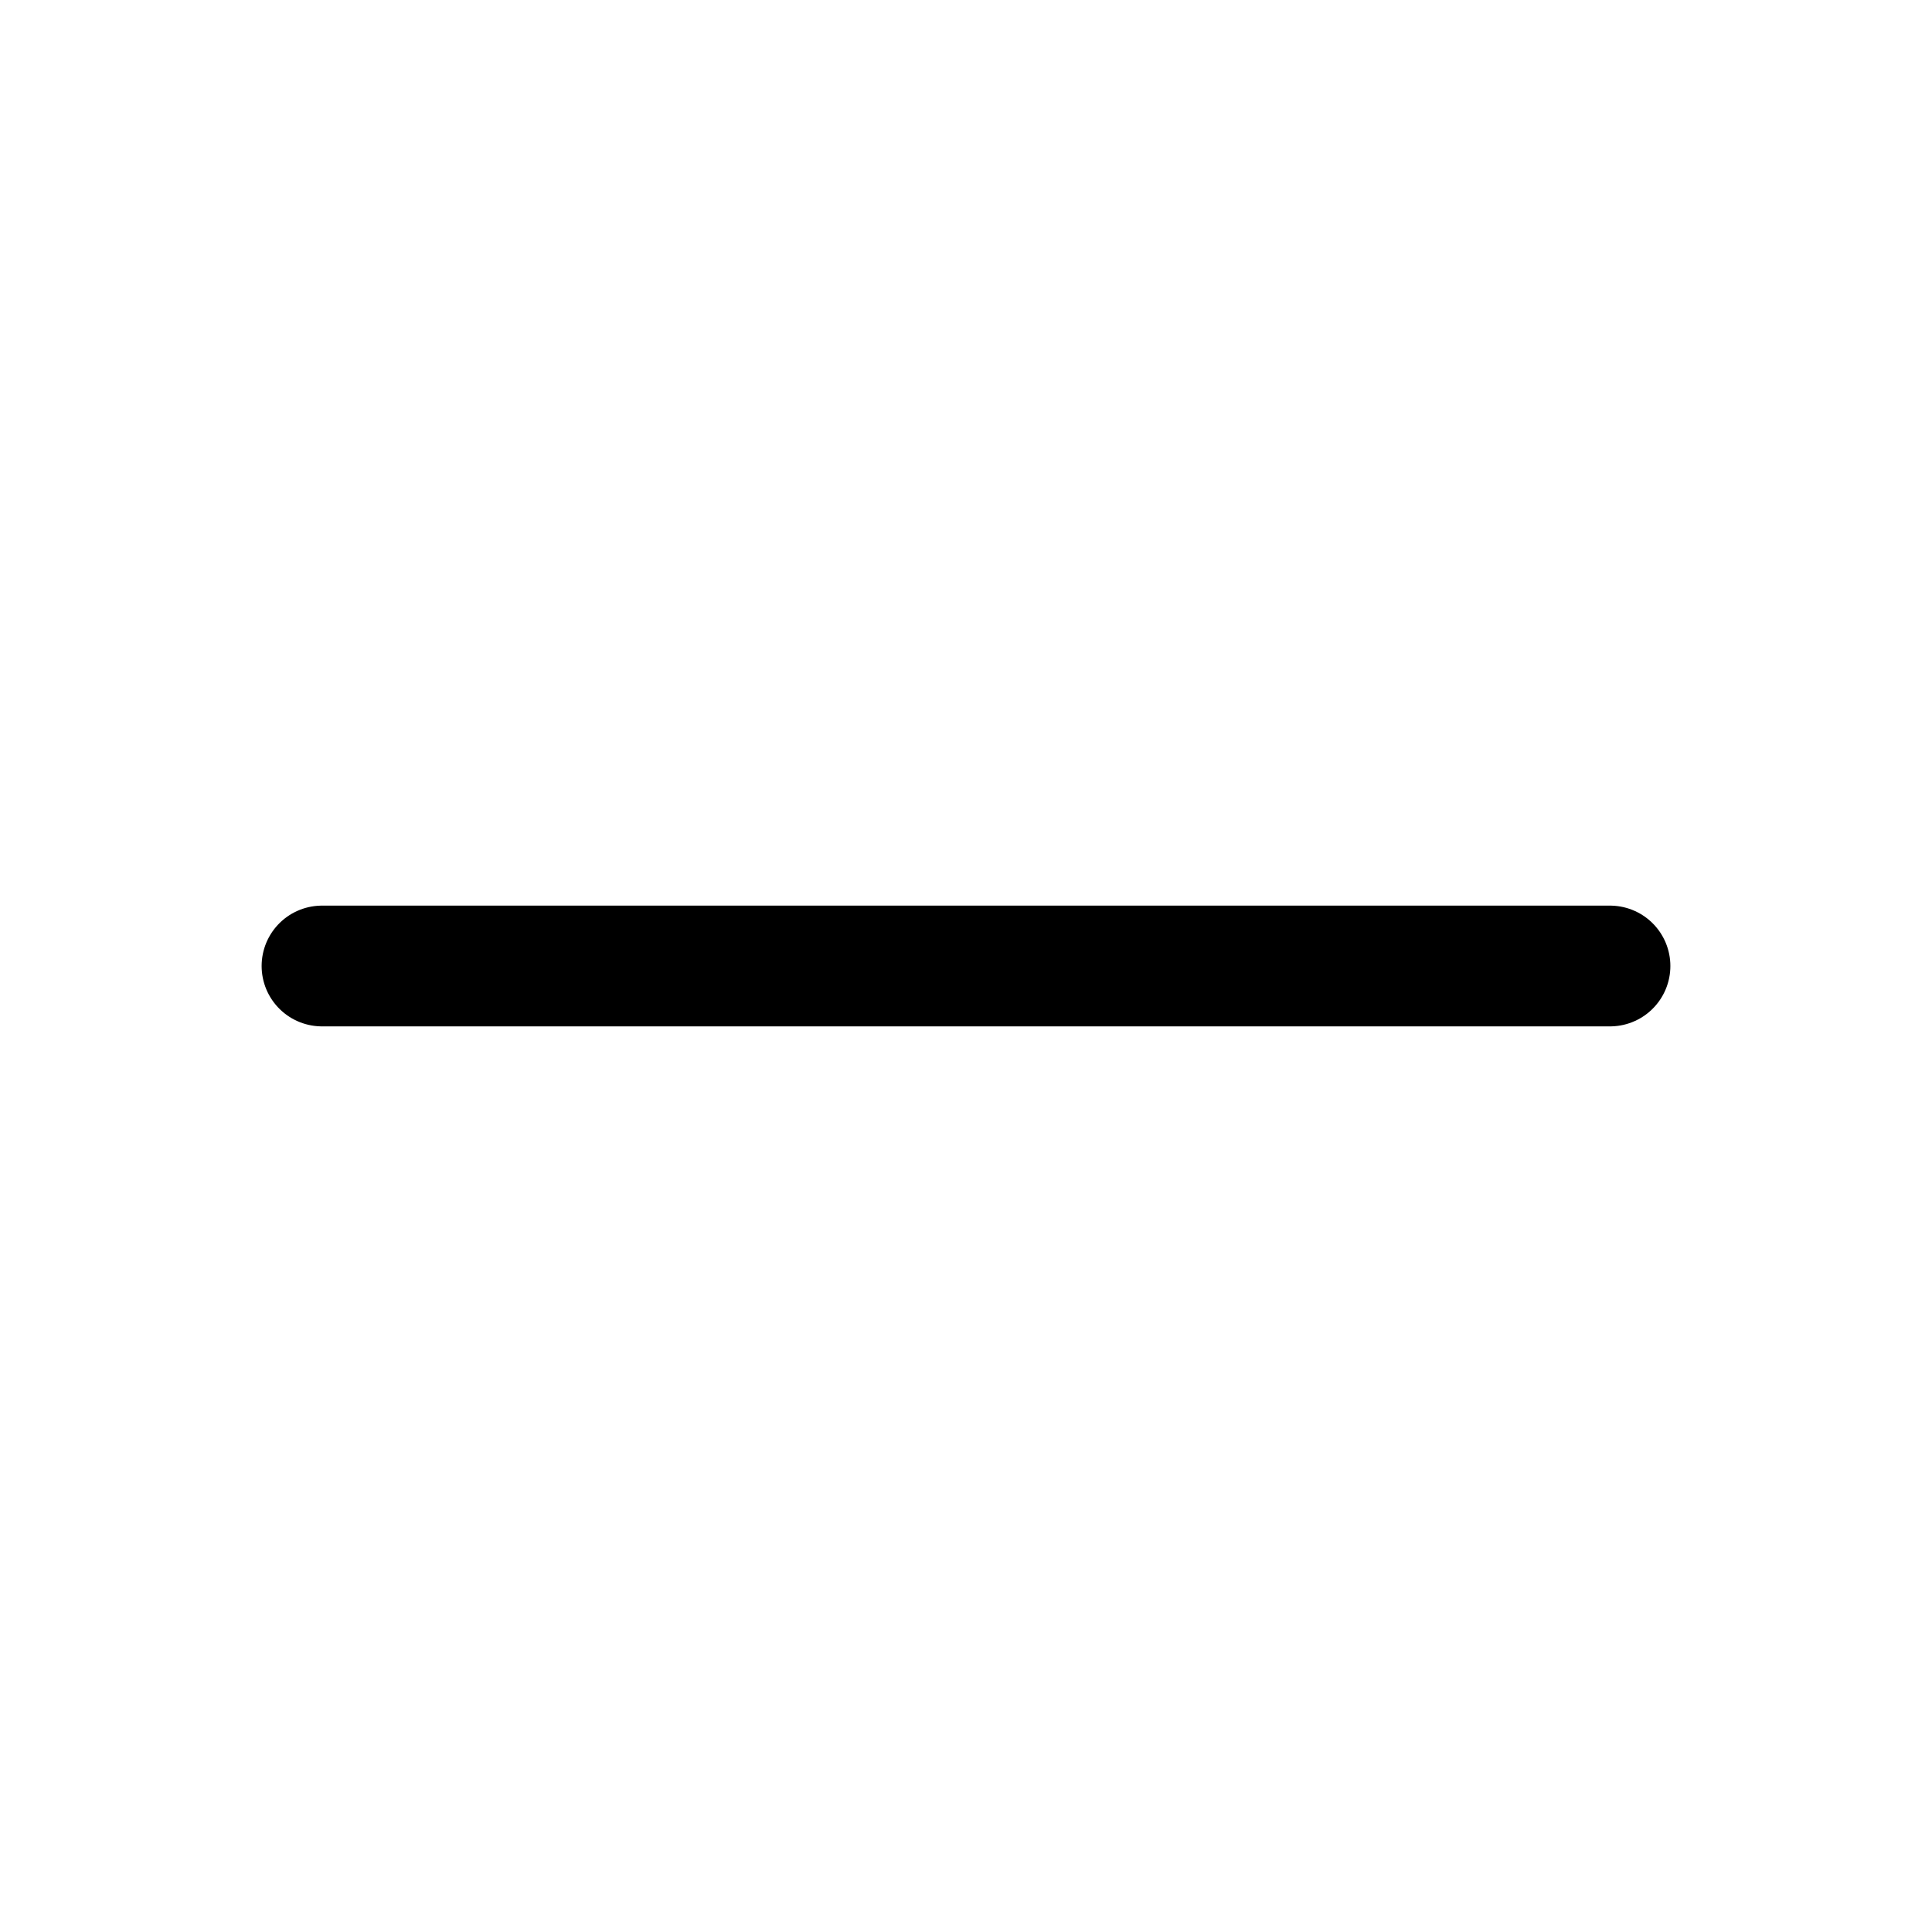
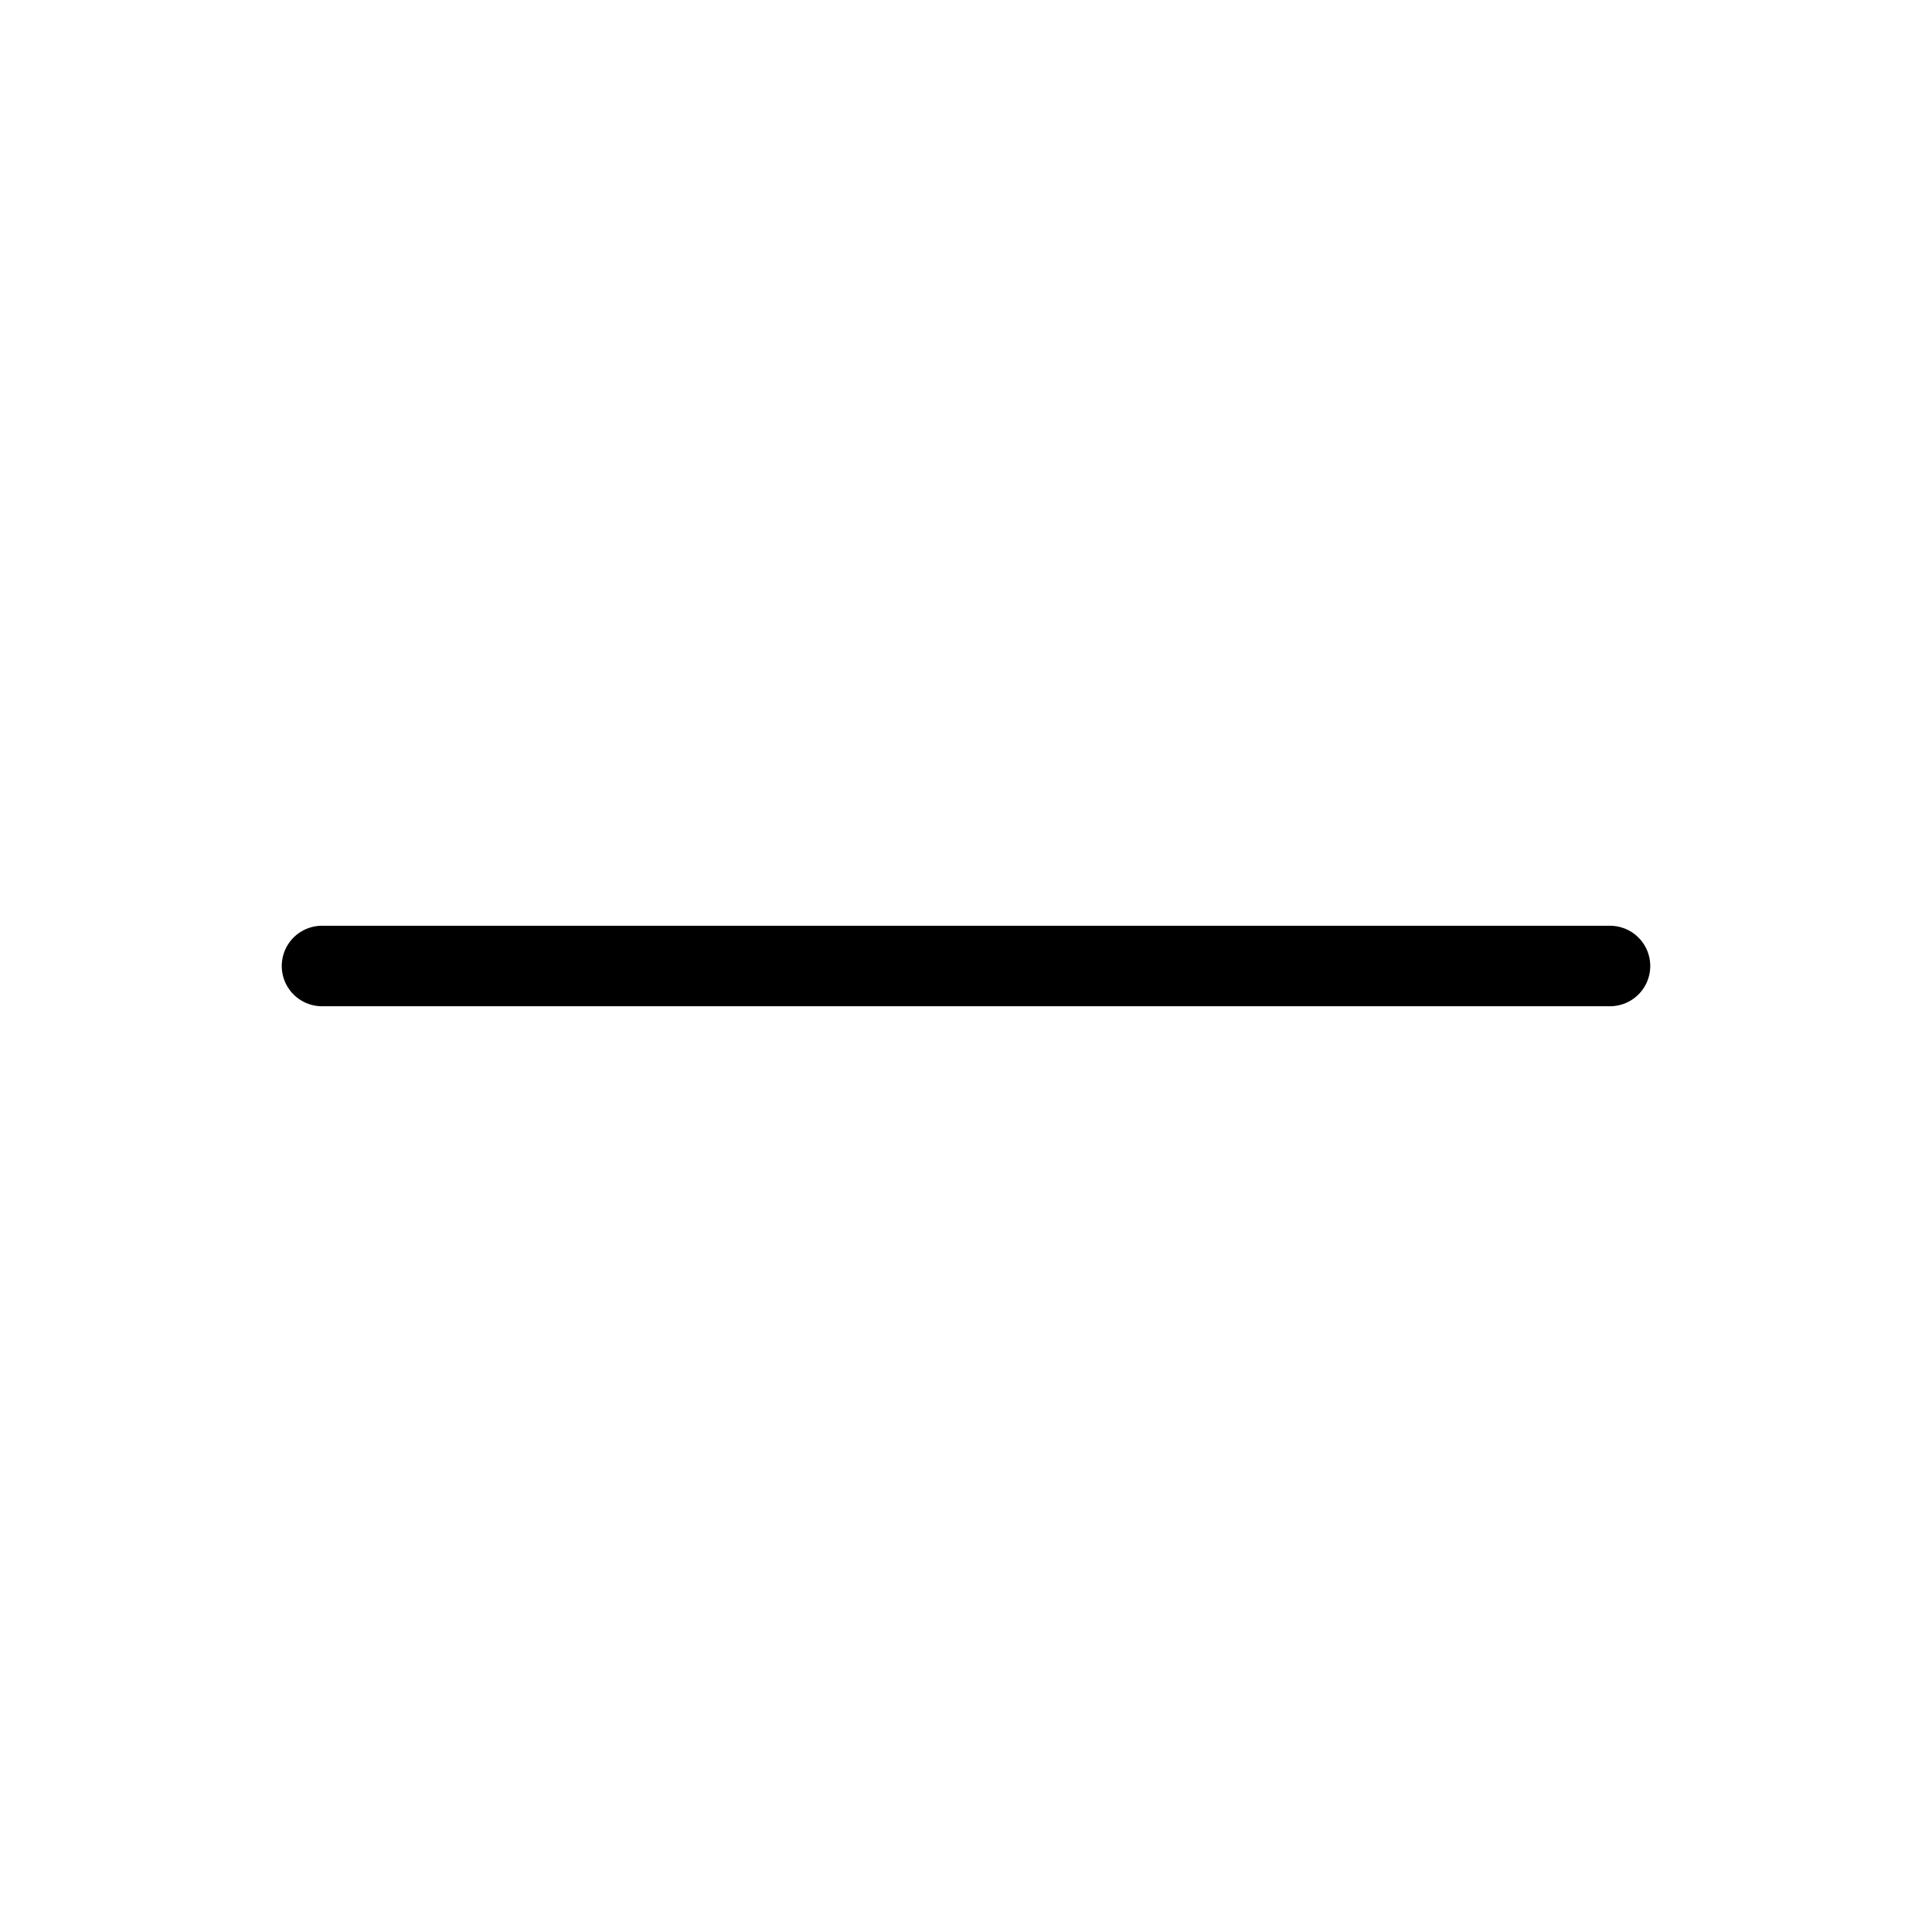
<svg xmlns="http://www.w3.org/2000/svg" width="24" height="24" viewBox="0 0 24 24" fill="none">
-   <path d="M20 12H4" stroke="currentColor" stroke-width="1.5" stroke-linecap="round" stroke-linejoin="round" />
+   <path d="M20 12H4" stroke="currentColor" stroke-width="1" stroke-linecap="round" stroke-linejoin="round" />
</svg>
